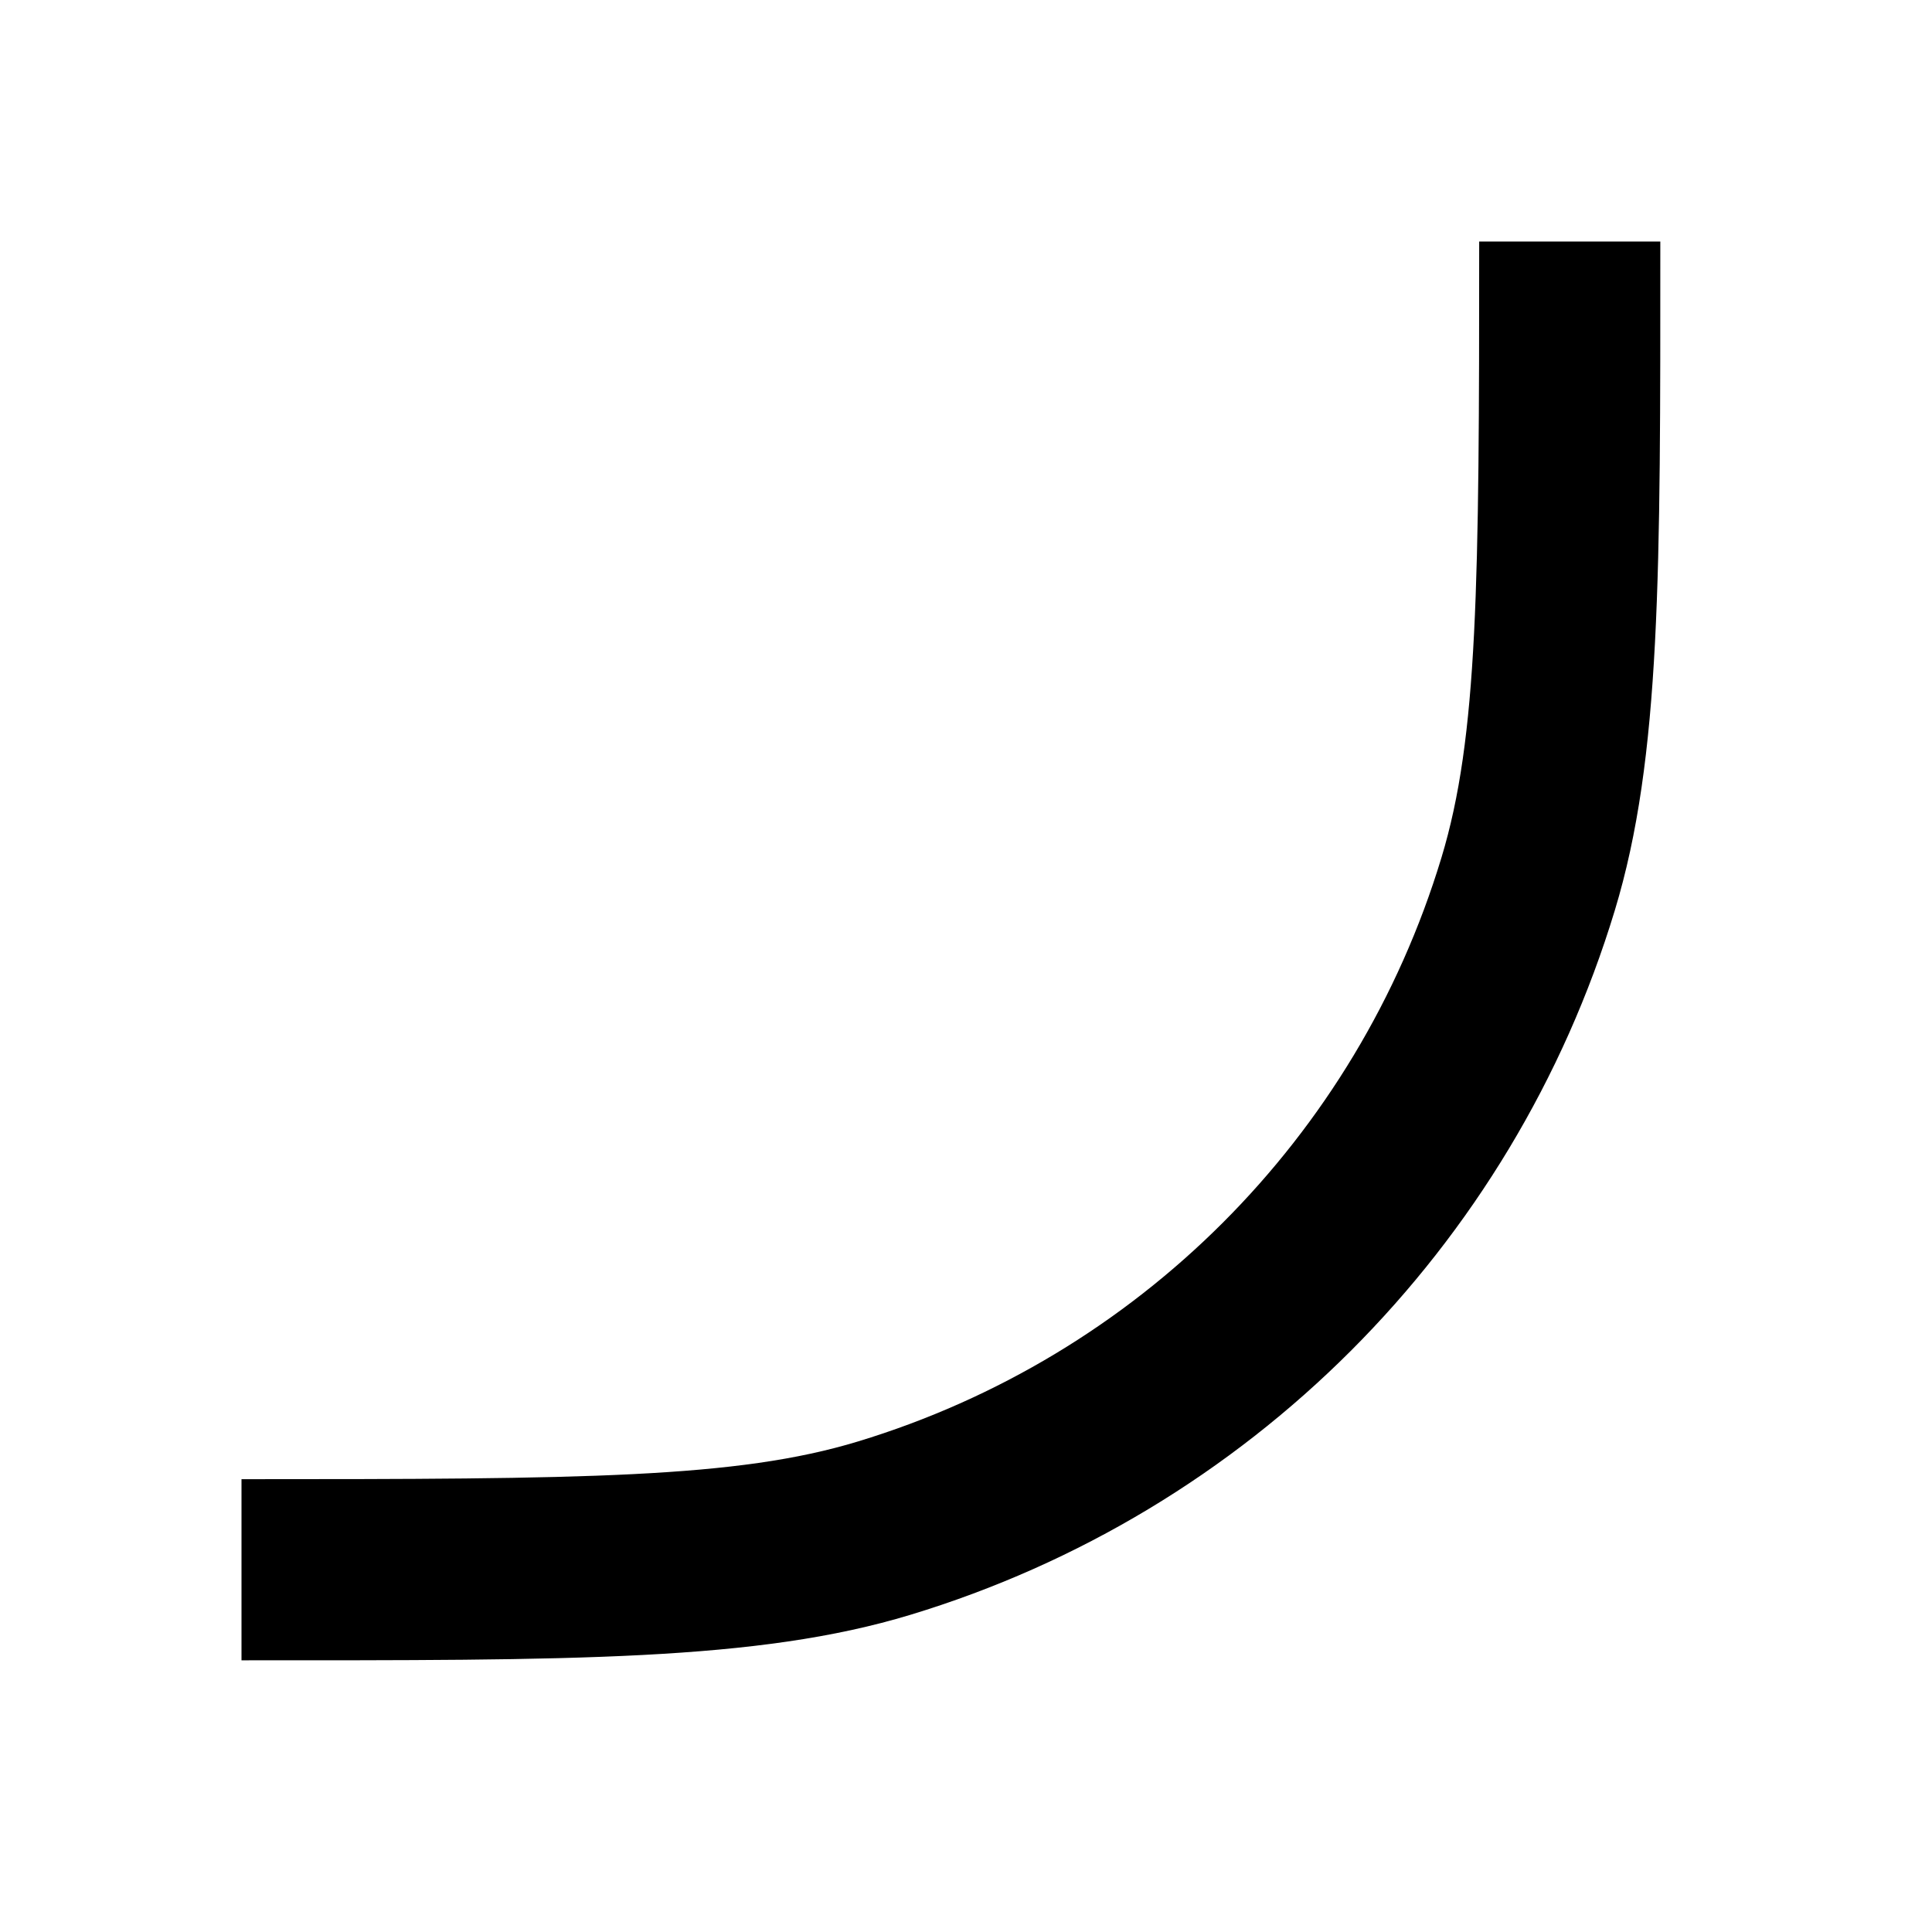
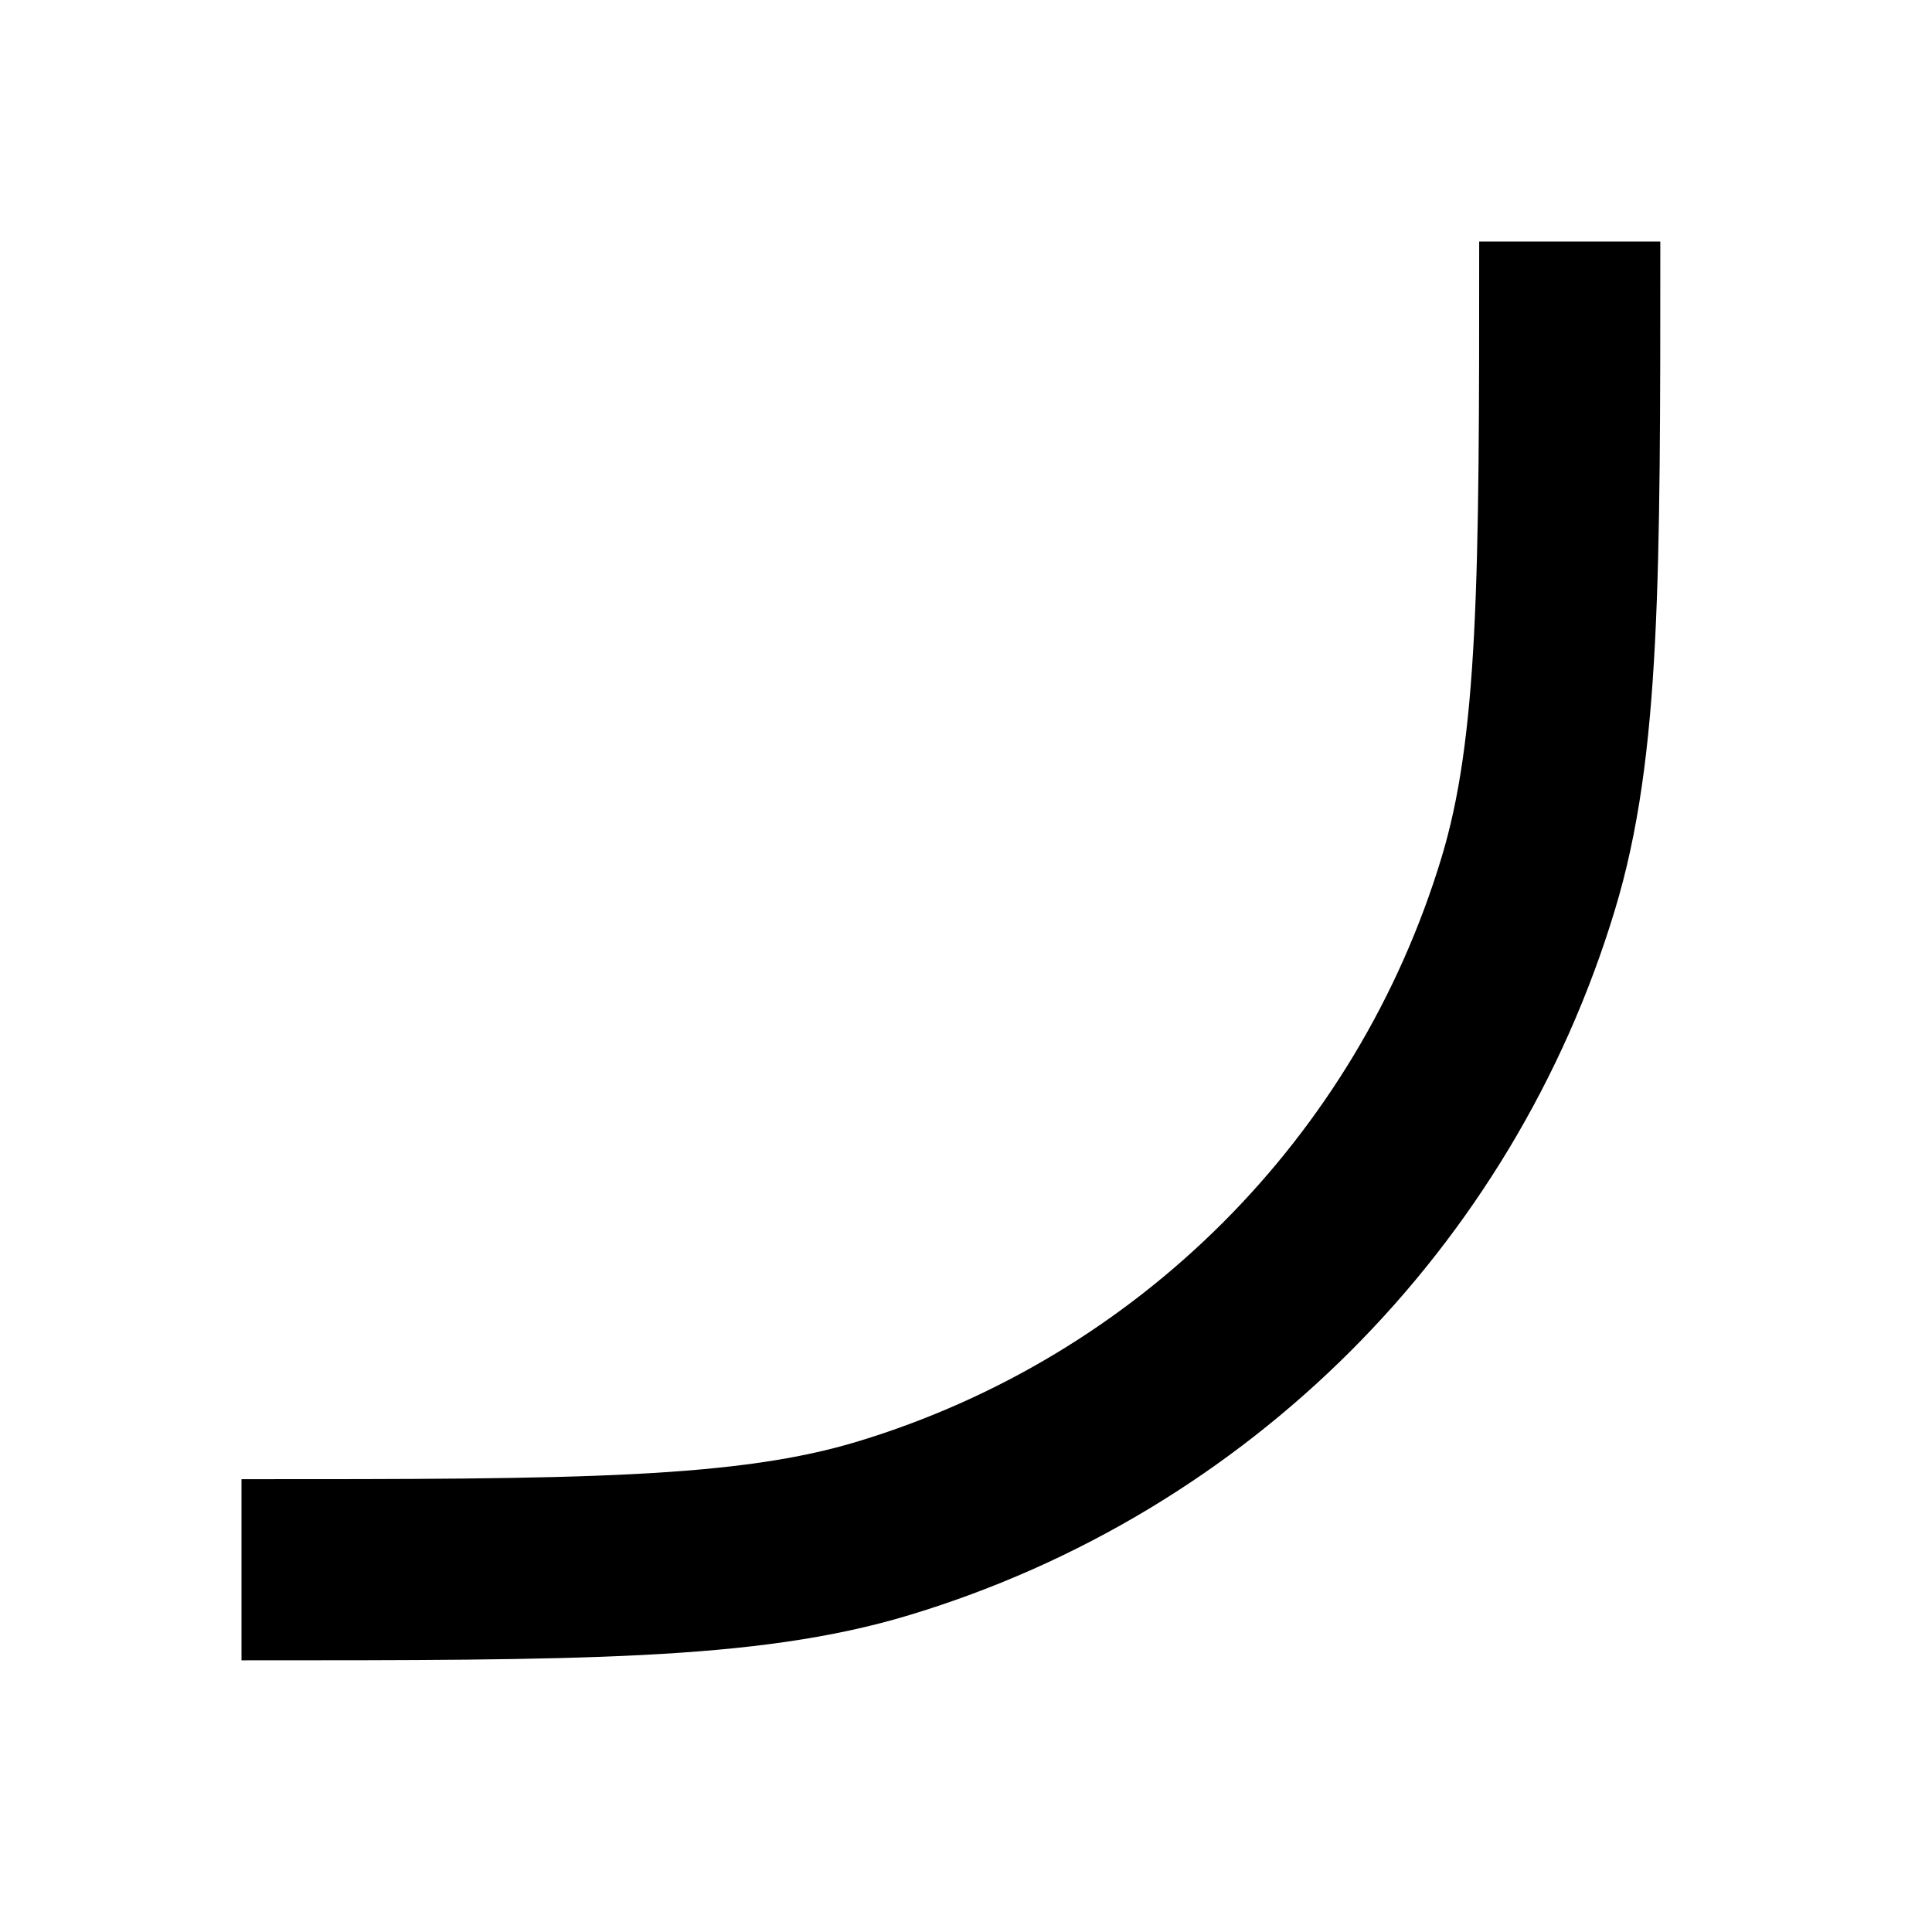
<svg xmlns="http://www.w3.org/2000/svg" width="100%" height="100%" viewBox="0 0 16 16" fill="none">
-   <path d="M13.75 2C13.75 4.737 13.758 6.271 13.373 7.54C12.525 10.336 10.336 12.525 7.54 13.373C6.271 13.758 4.736 13.75 2 13.75V12.25C4.845 12.25 6.102 12.242 7.104 11.938C9.421 11.235 11.235 9.422 11.937 7.104C12.241 6.102 12.25 4.846 12.25 2H13.75Z" fill="currentColor" vector-effect="non-scaling-stroke" />
+   <path d="M13 2C13 4.791 13 6.187 12.655 7.322C11.88 9.879 9.879 11.88 7.322 12.655C6.187 13 4.791 13 2 13" stroke="currentColor" stroke-width="1.5" vector-effect="non-scaling-stroke" />
</svg>
